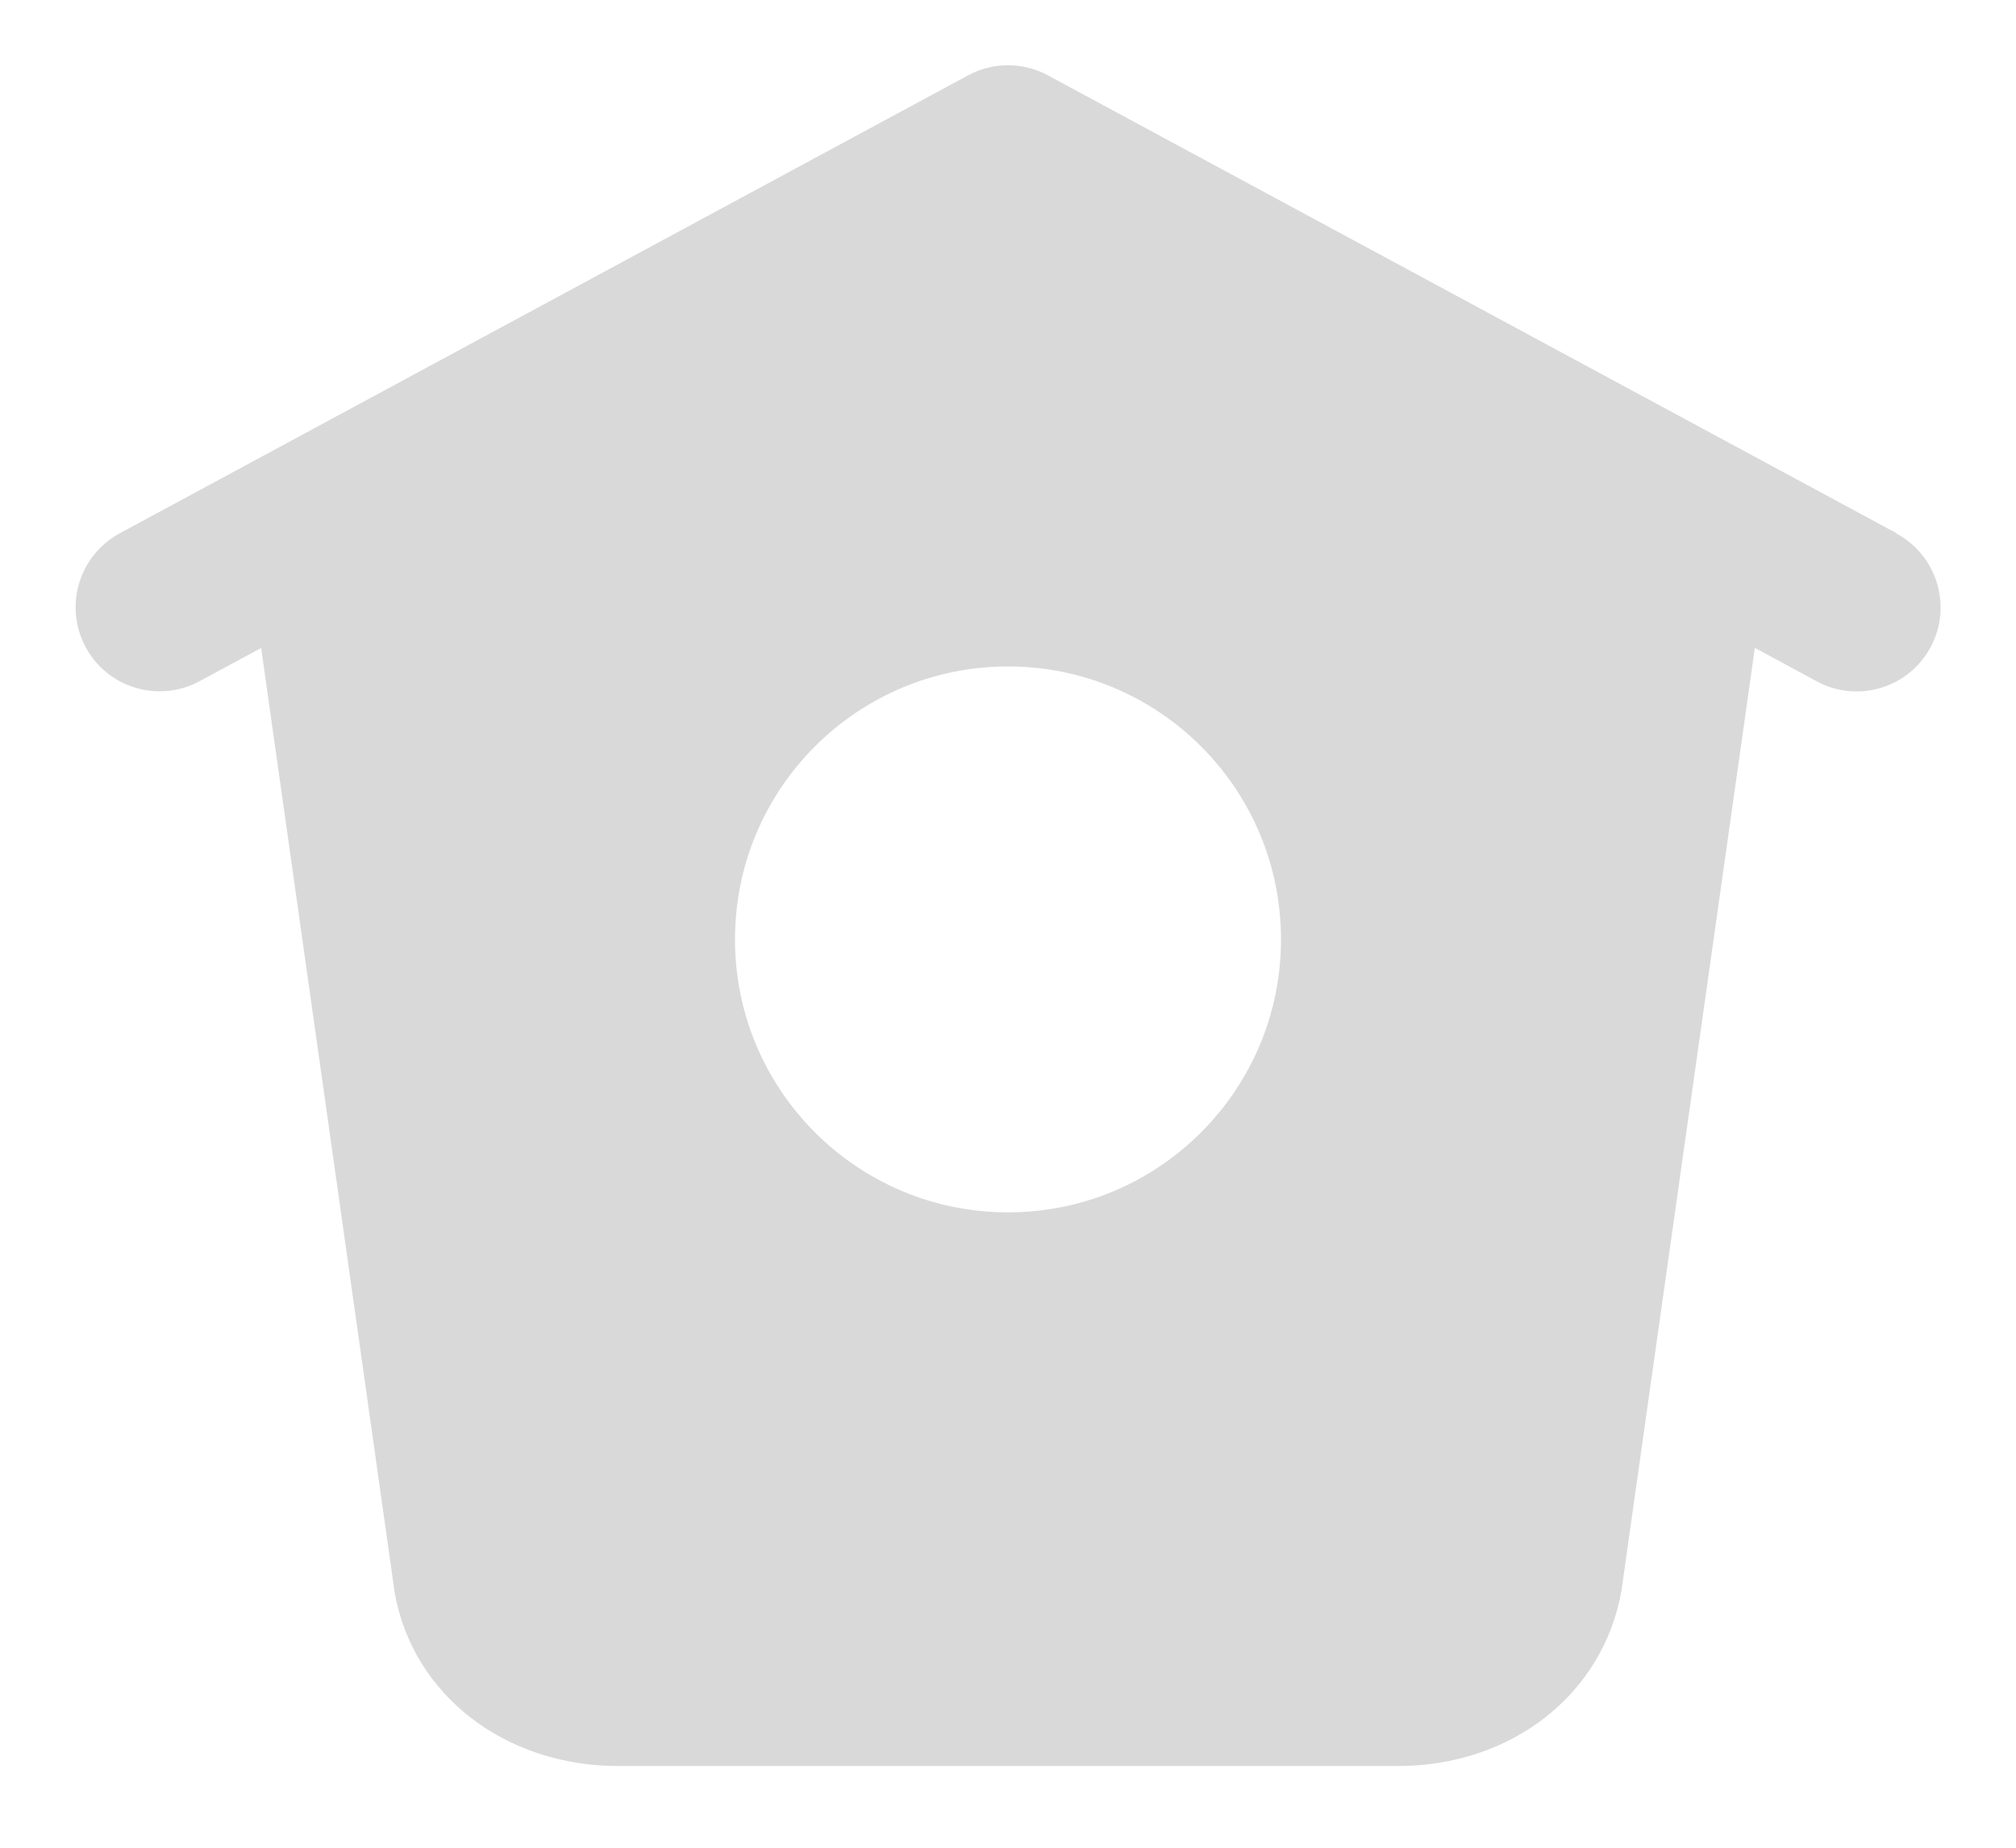
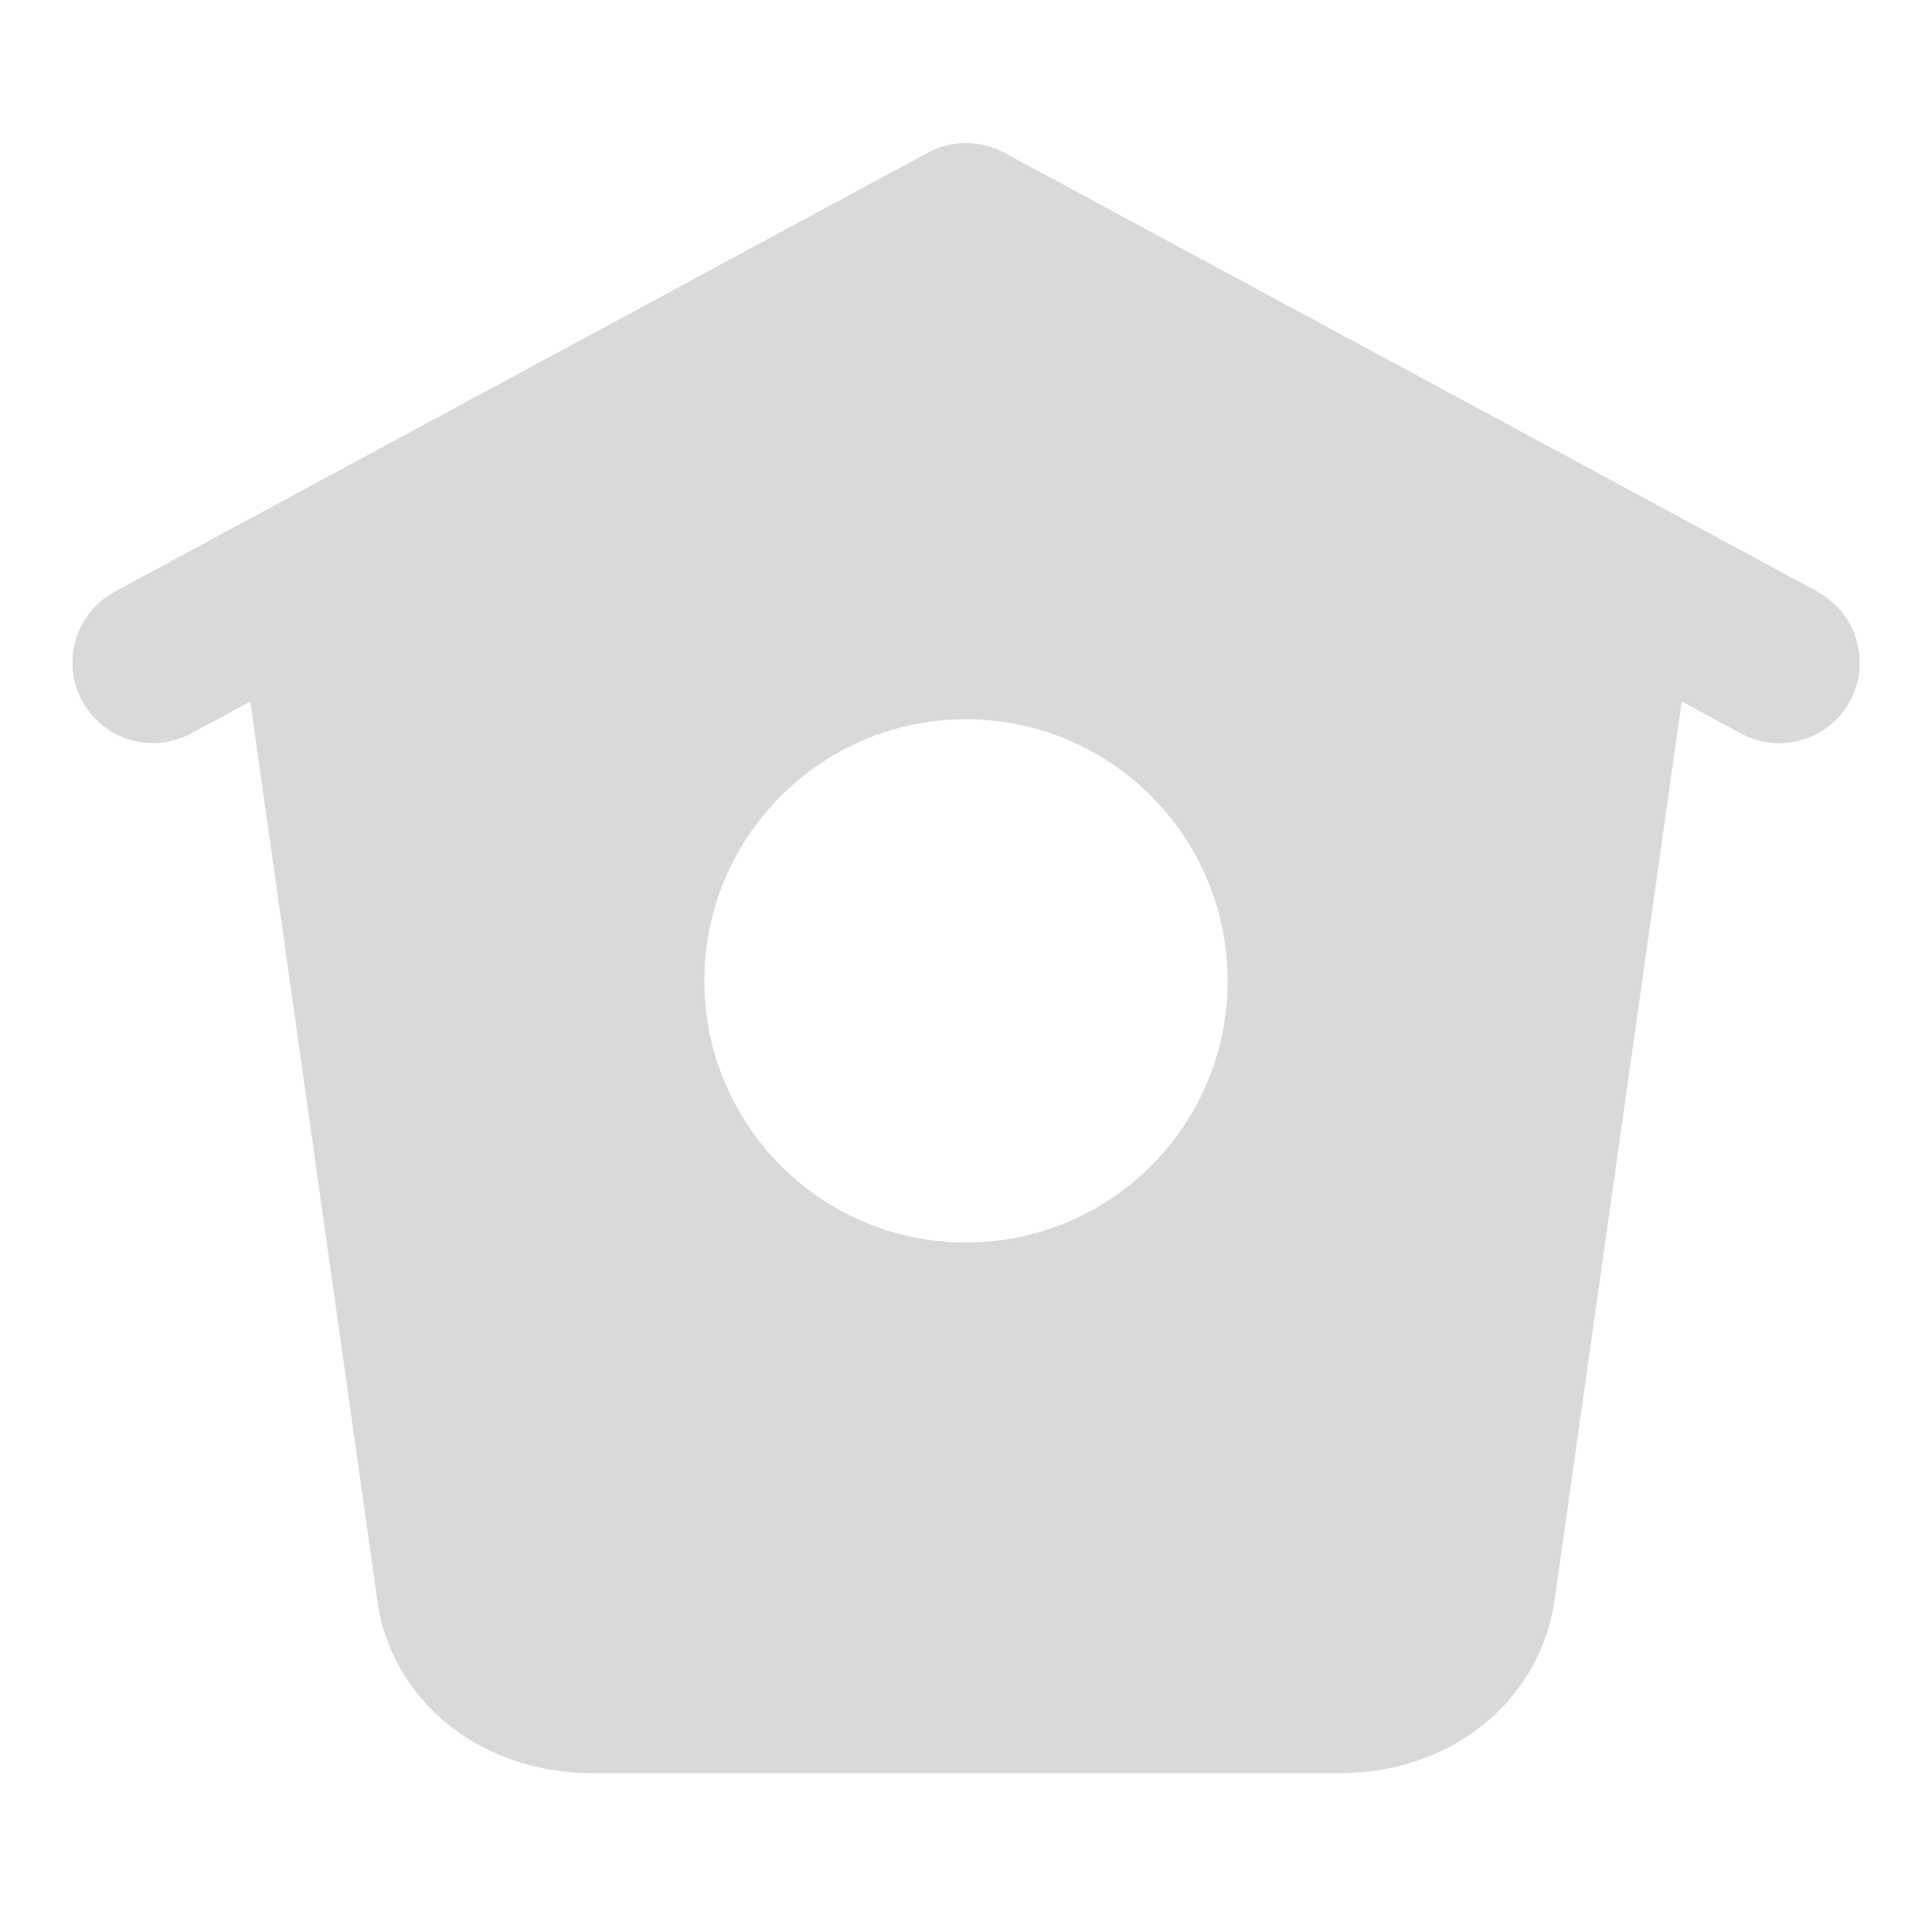
- <svg xmlns="http://www.w3.org/2000/svg" width="24" height="22" viewBox="0 0 24 22" fill="none">
+ <svg xmlns="http://www.w3.org/2000/svg" width="24" height="24" viewBox="0 0 24 22" fill="none">
  <path d="M22.58 6.35L12.475 0.897C12.178 0.737 11.821 0.737 11.525 0.897L1.425 6.35C0.939 6.614 0.758 7.22 1.02 7.706C1.2 8.041 1.545 8.231 1.9 8.231C2.06 8.231 2.224 8.193 2.375 8.111L3.109 7.715L4.699 18.965C4.915 20.179 6.009 21.027 7.359 21.027H16.641C17.991 21.027 19.085 20.179 19.303 18.939L20.891 7.714L21.628 8.112C22.113 8.375 22.72 8.194 22.982 7.708C23.245 7.222 23.062 6.615 22.578 6.353L22.58 6.35ZM12 14.435C10.205 14.435 8.75 12.98 8.75 11.185C8.75 9.39 10.205 7.935 12 7.935C13.795 7.935 15.25 9.39 15.25 11.185C15.25 12.98 13.795 14.435 12 14.435Z" fill="#D9D9D9" />
</svg>
